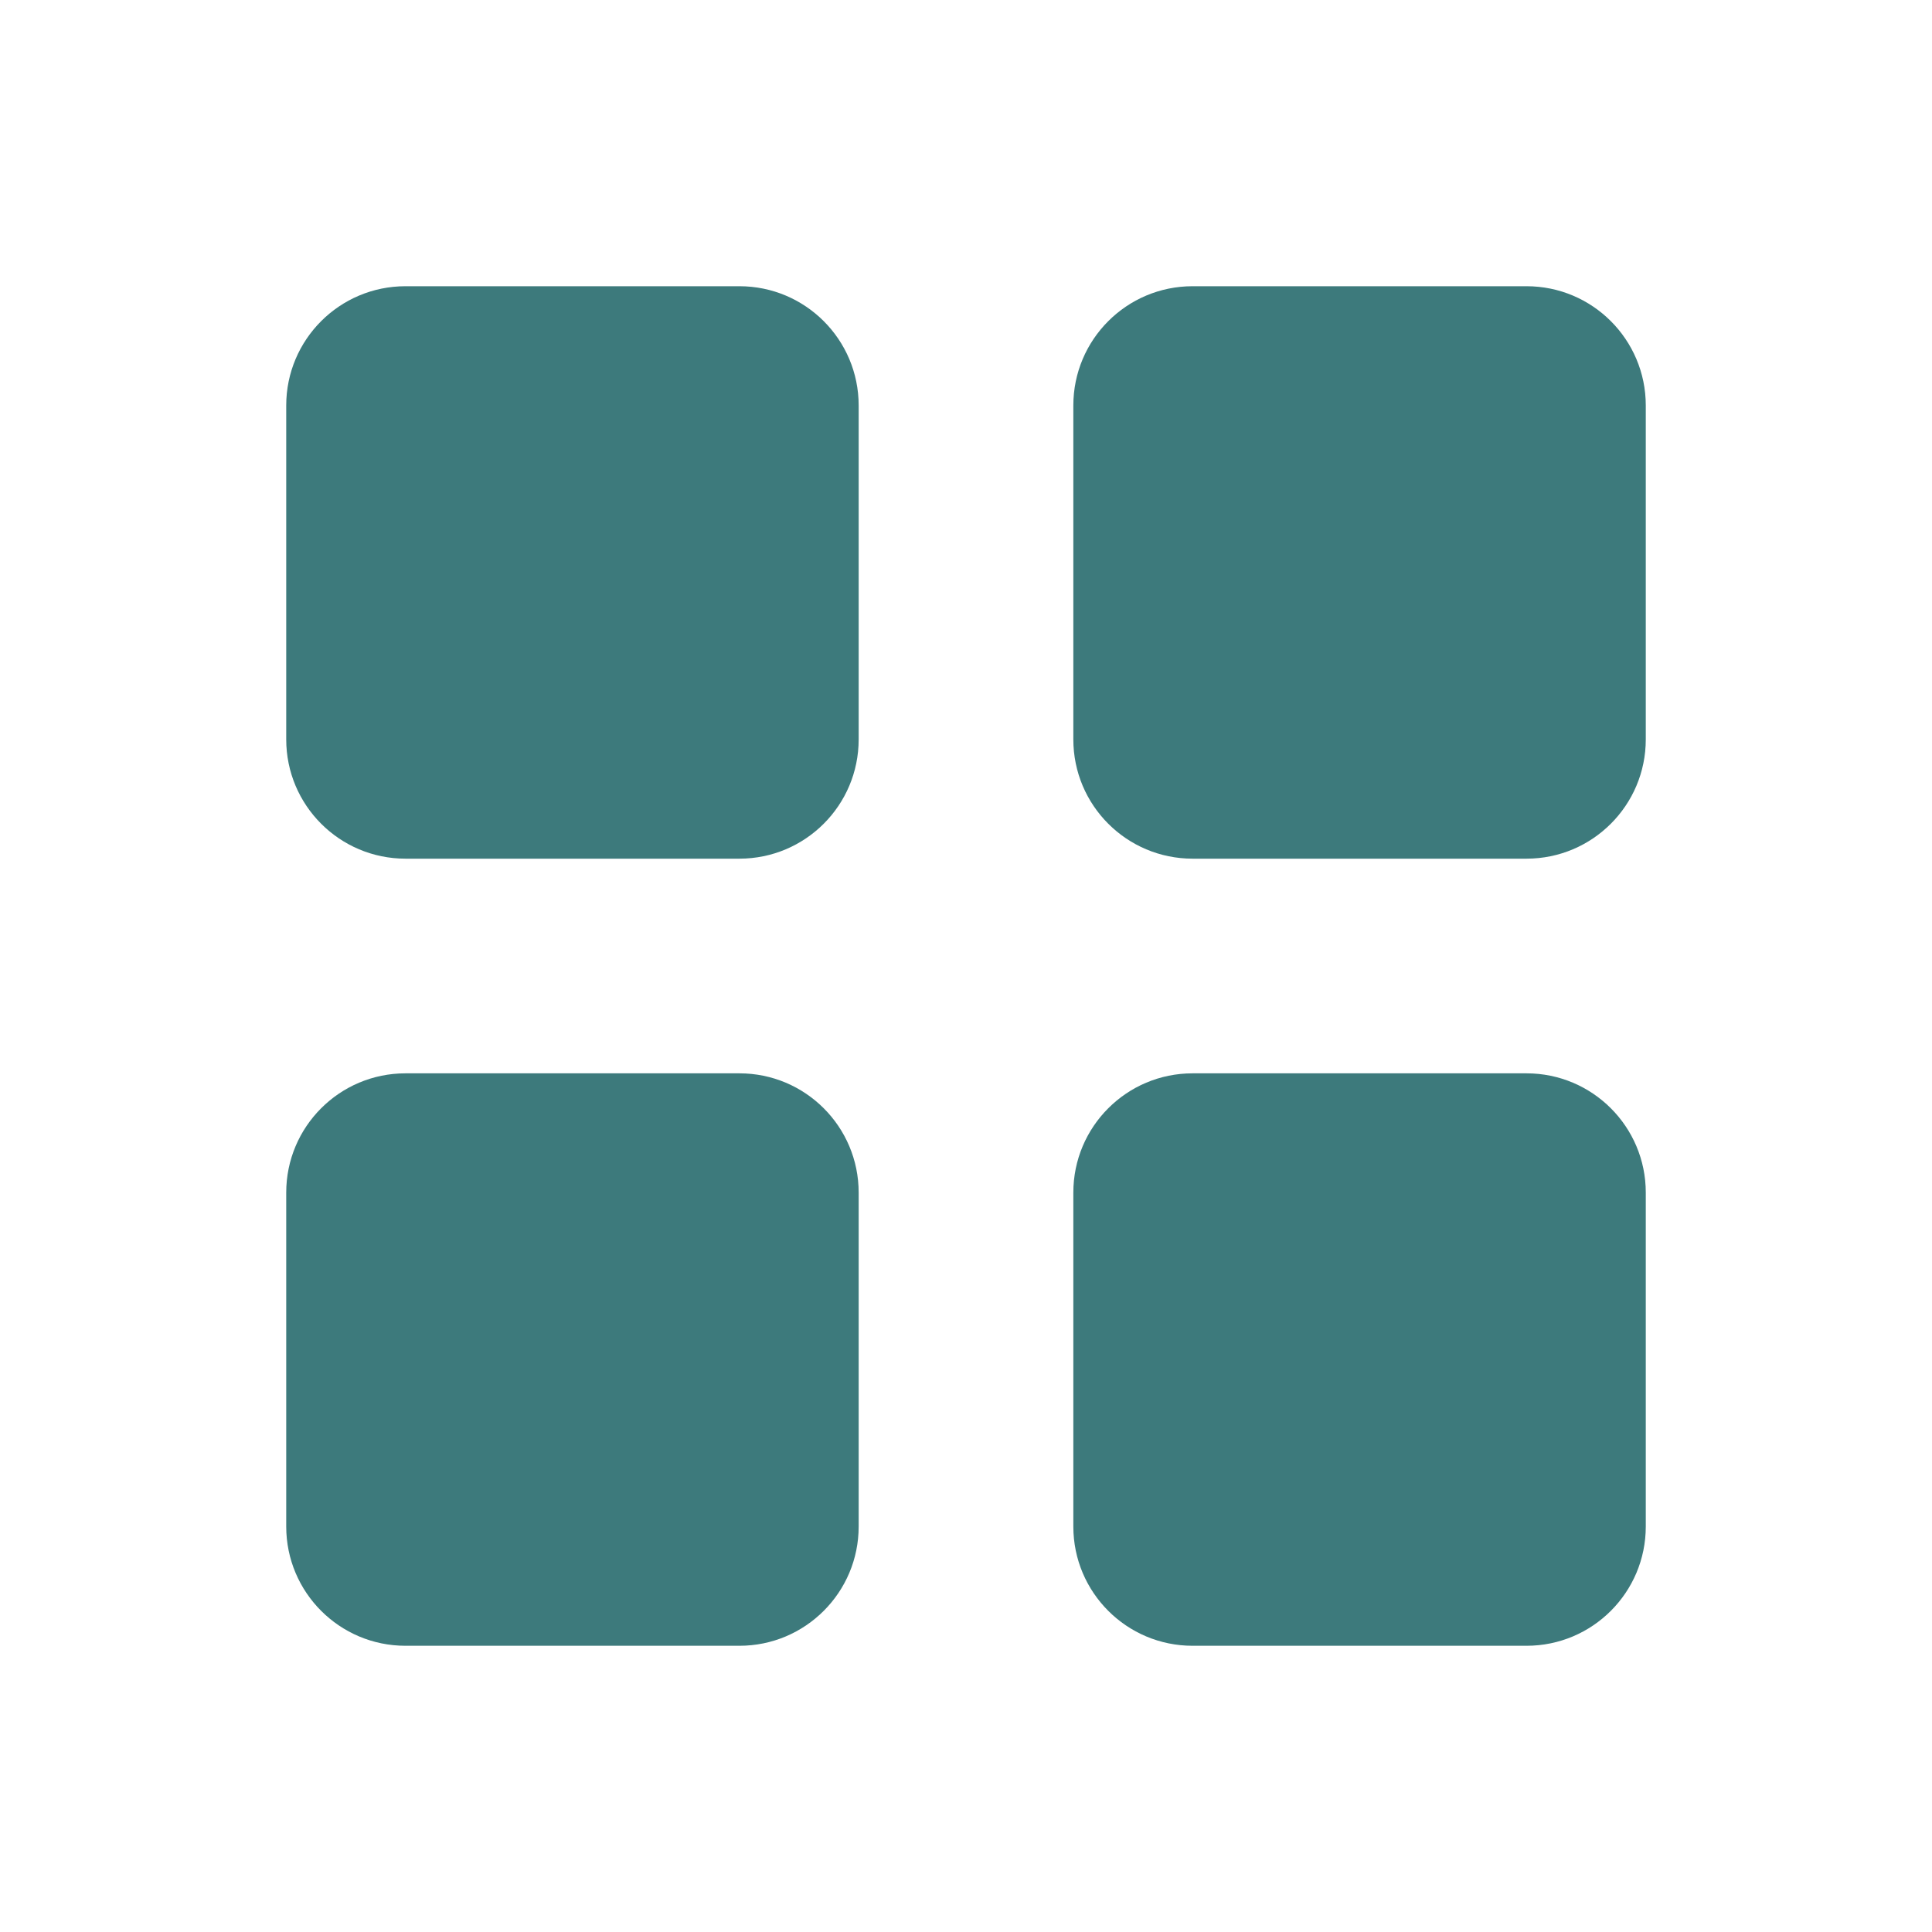
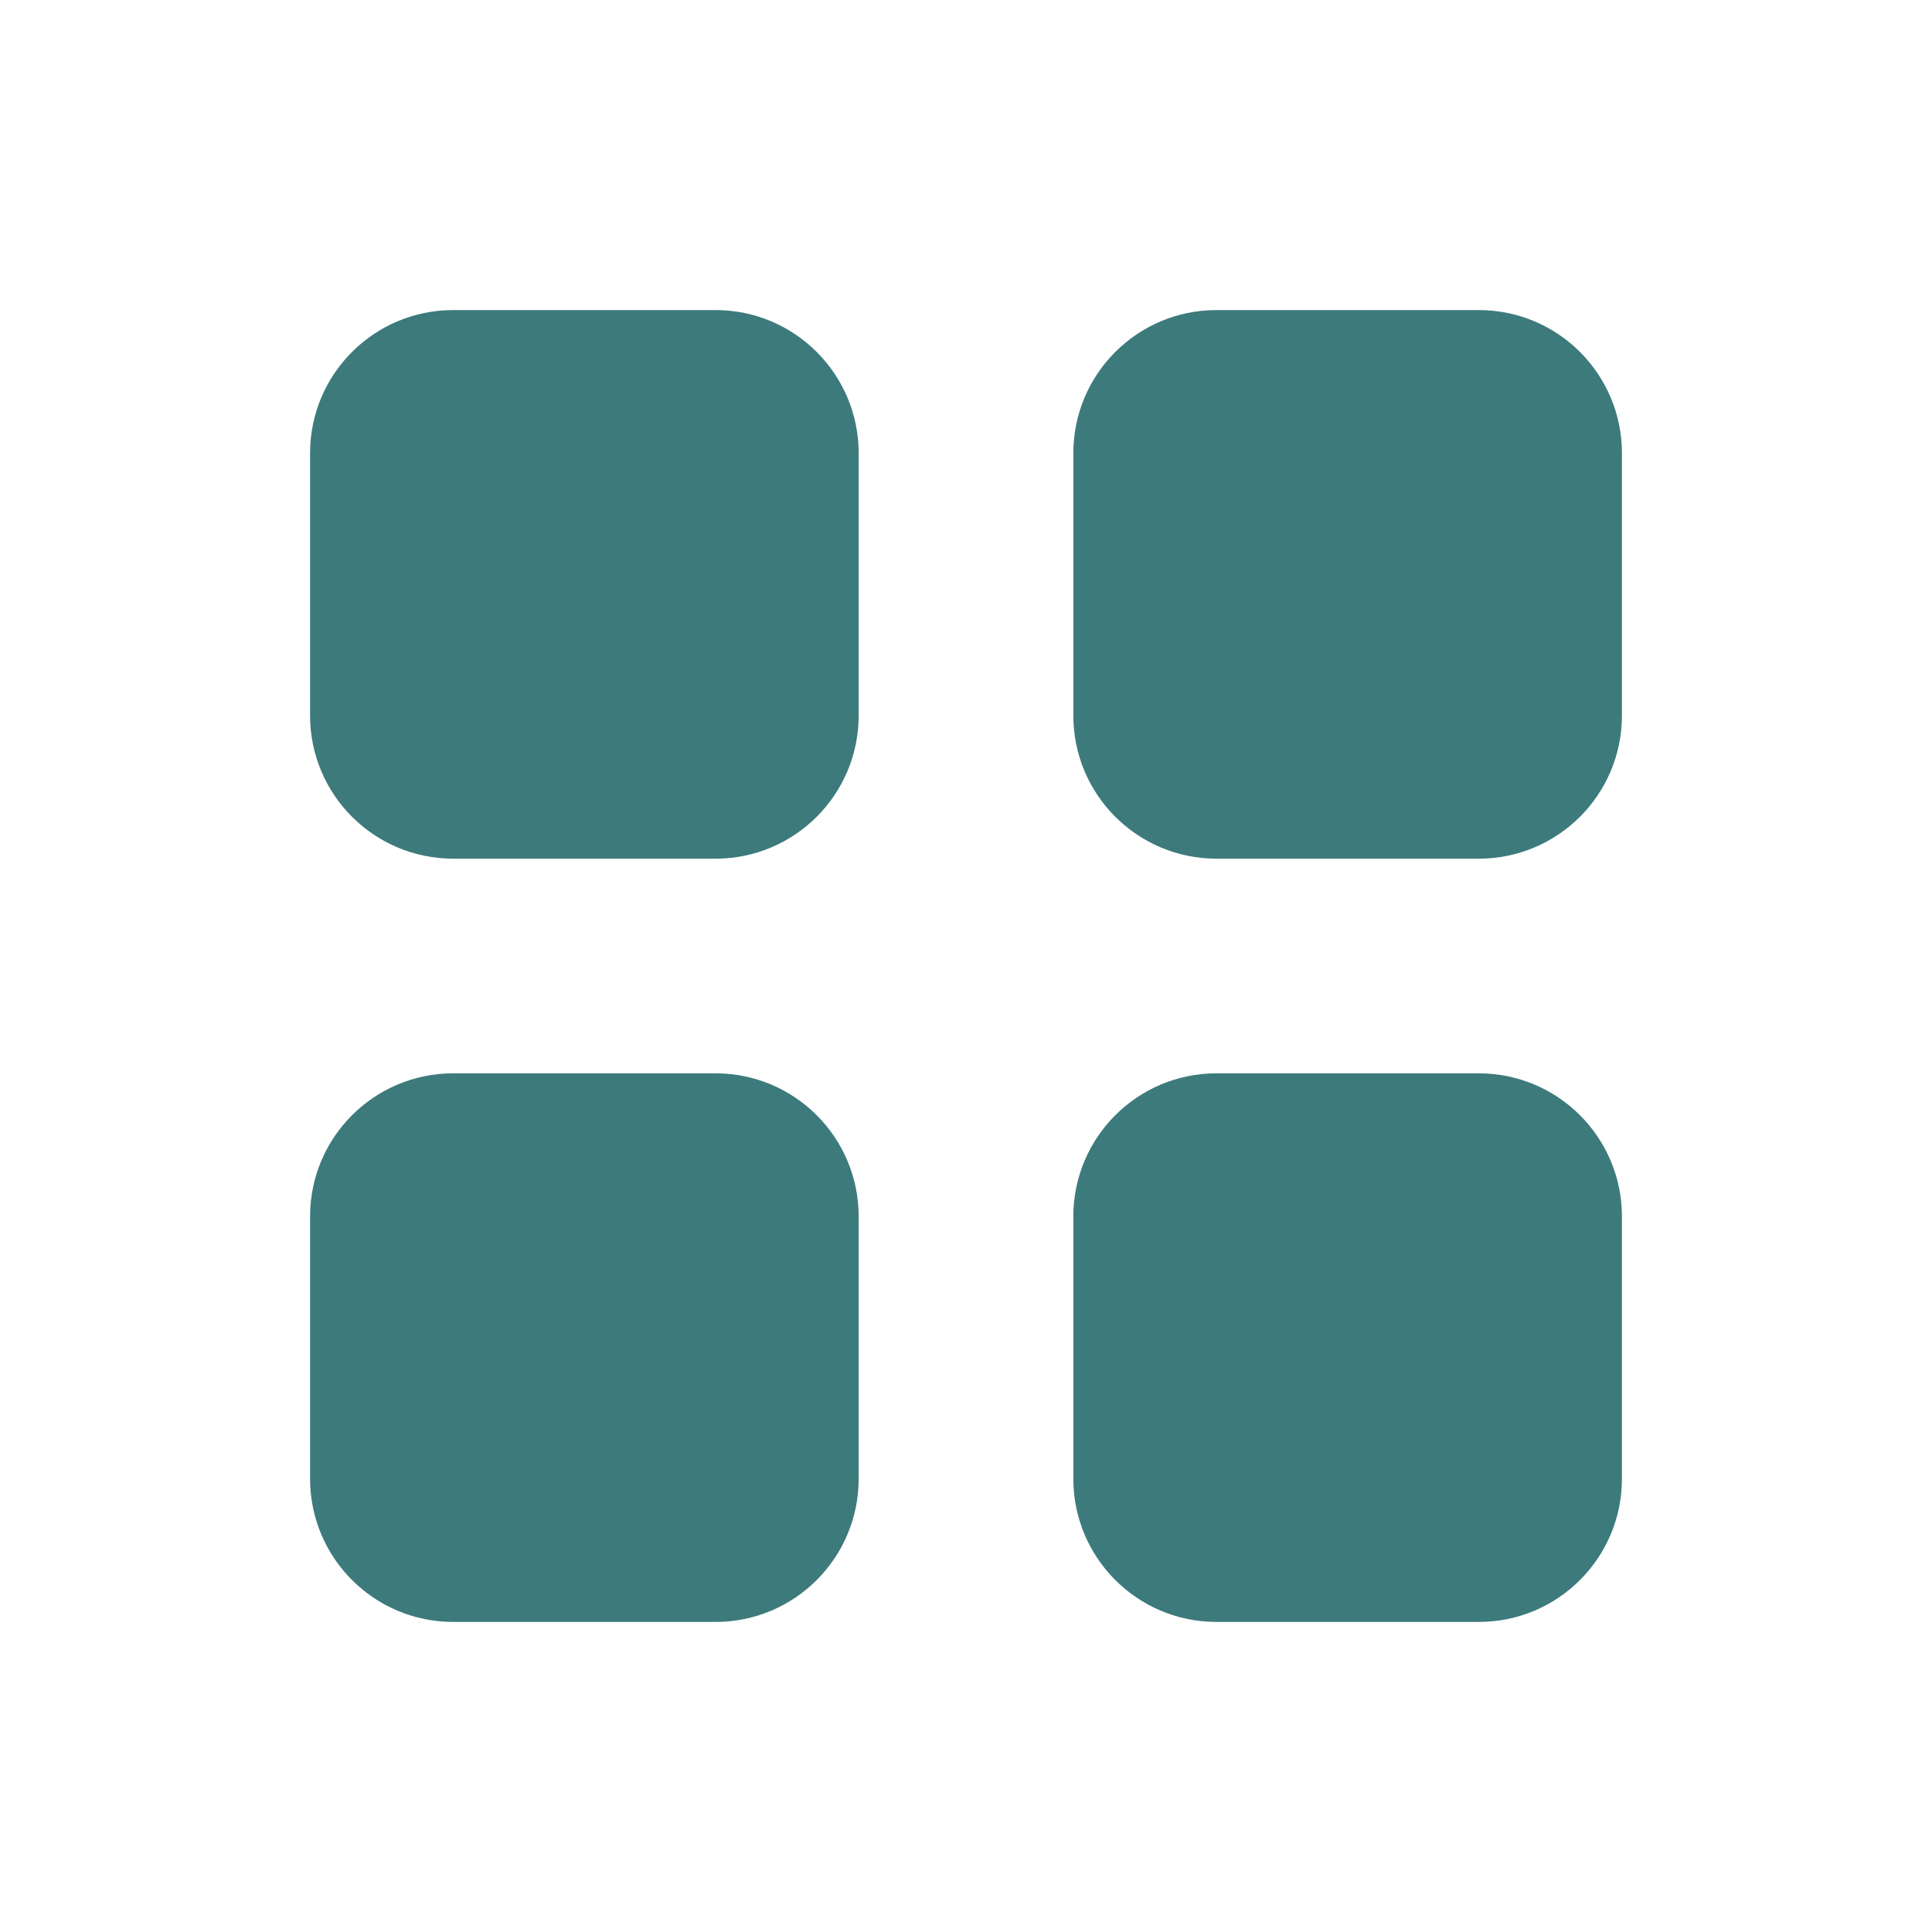
<svg xmlns="http://www.w3.org/2000/svg" width="81" height="81" viewBox="0 0 81 81" fill="none">
-   <rect x="12" y="12" width="24" height="24" rx="5" fill="#3D7A7C" />
-   <rect x="45" y="12" width="24" height="24" rx="5" fill="#3D7A7C" />
-   <rect x="12" y="45" width="24" height="24" rx="5" fill="#3D7A7C" />
-   <rect x="45" y="45" width="24" height="24" rx="5" fill="#3D7A7C" />
+   <rect x="13" y="13" width="23" height="23" rx="6" fill="#3D7A7C" />
+   <rect x="45" y="13" width="23" height="23" rx="6" fill="#3D7A7C" />
+   <rect x="13" y="45" width="23" height="23" rx="6" fill="#3D7A7C" />
+   <rect x="45" y="45" width="23" height="23" rx="6" fill="#3D7A7C" />
</svg>
